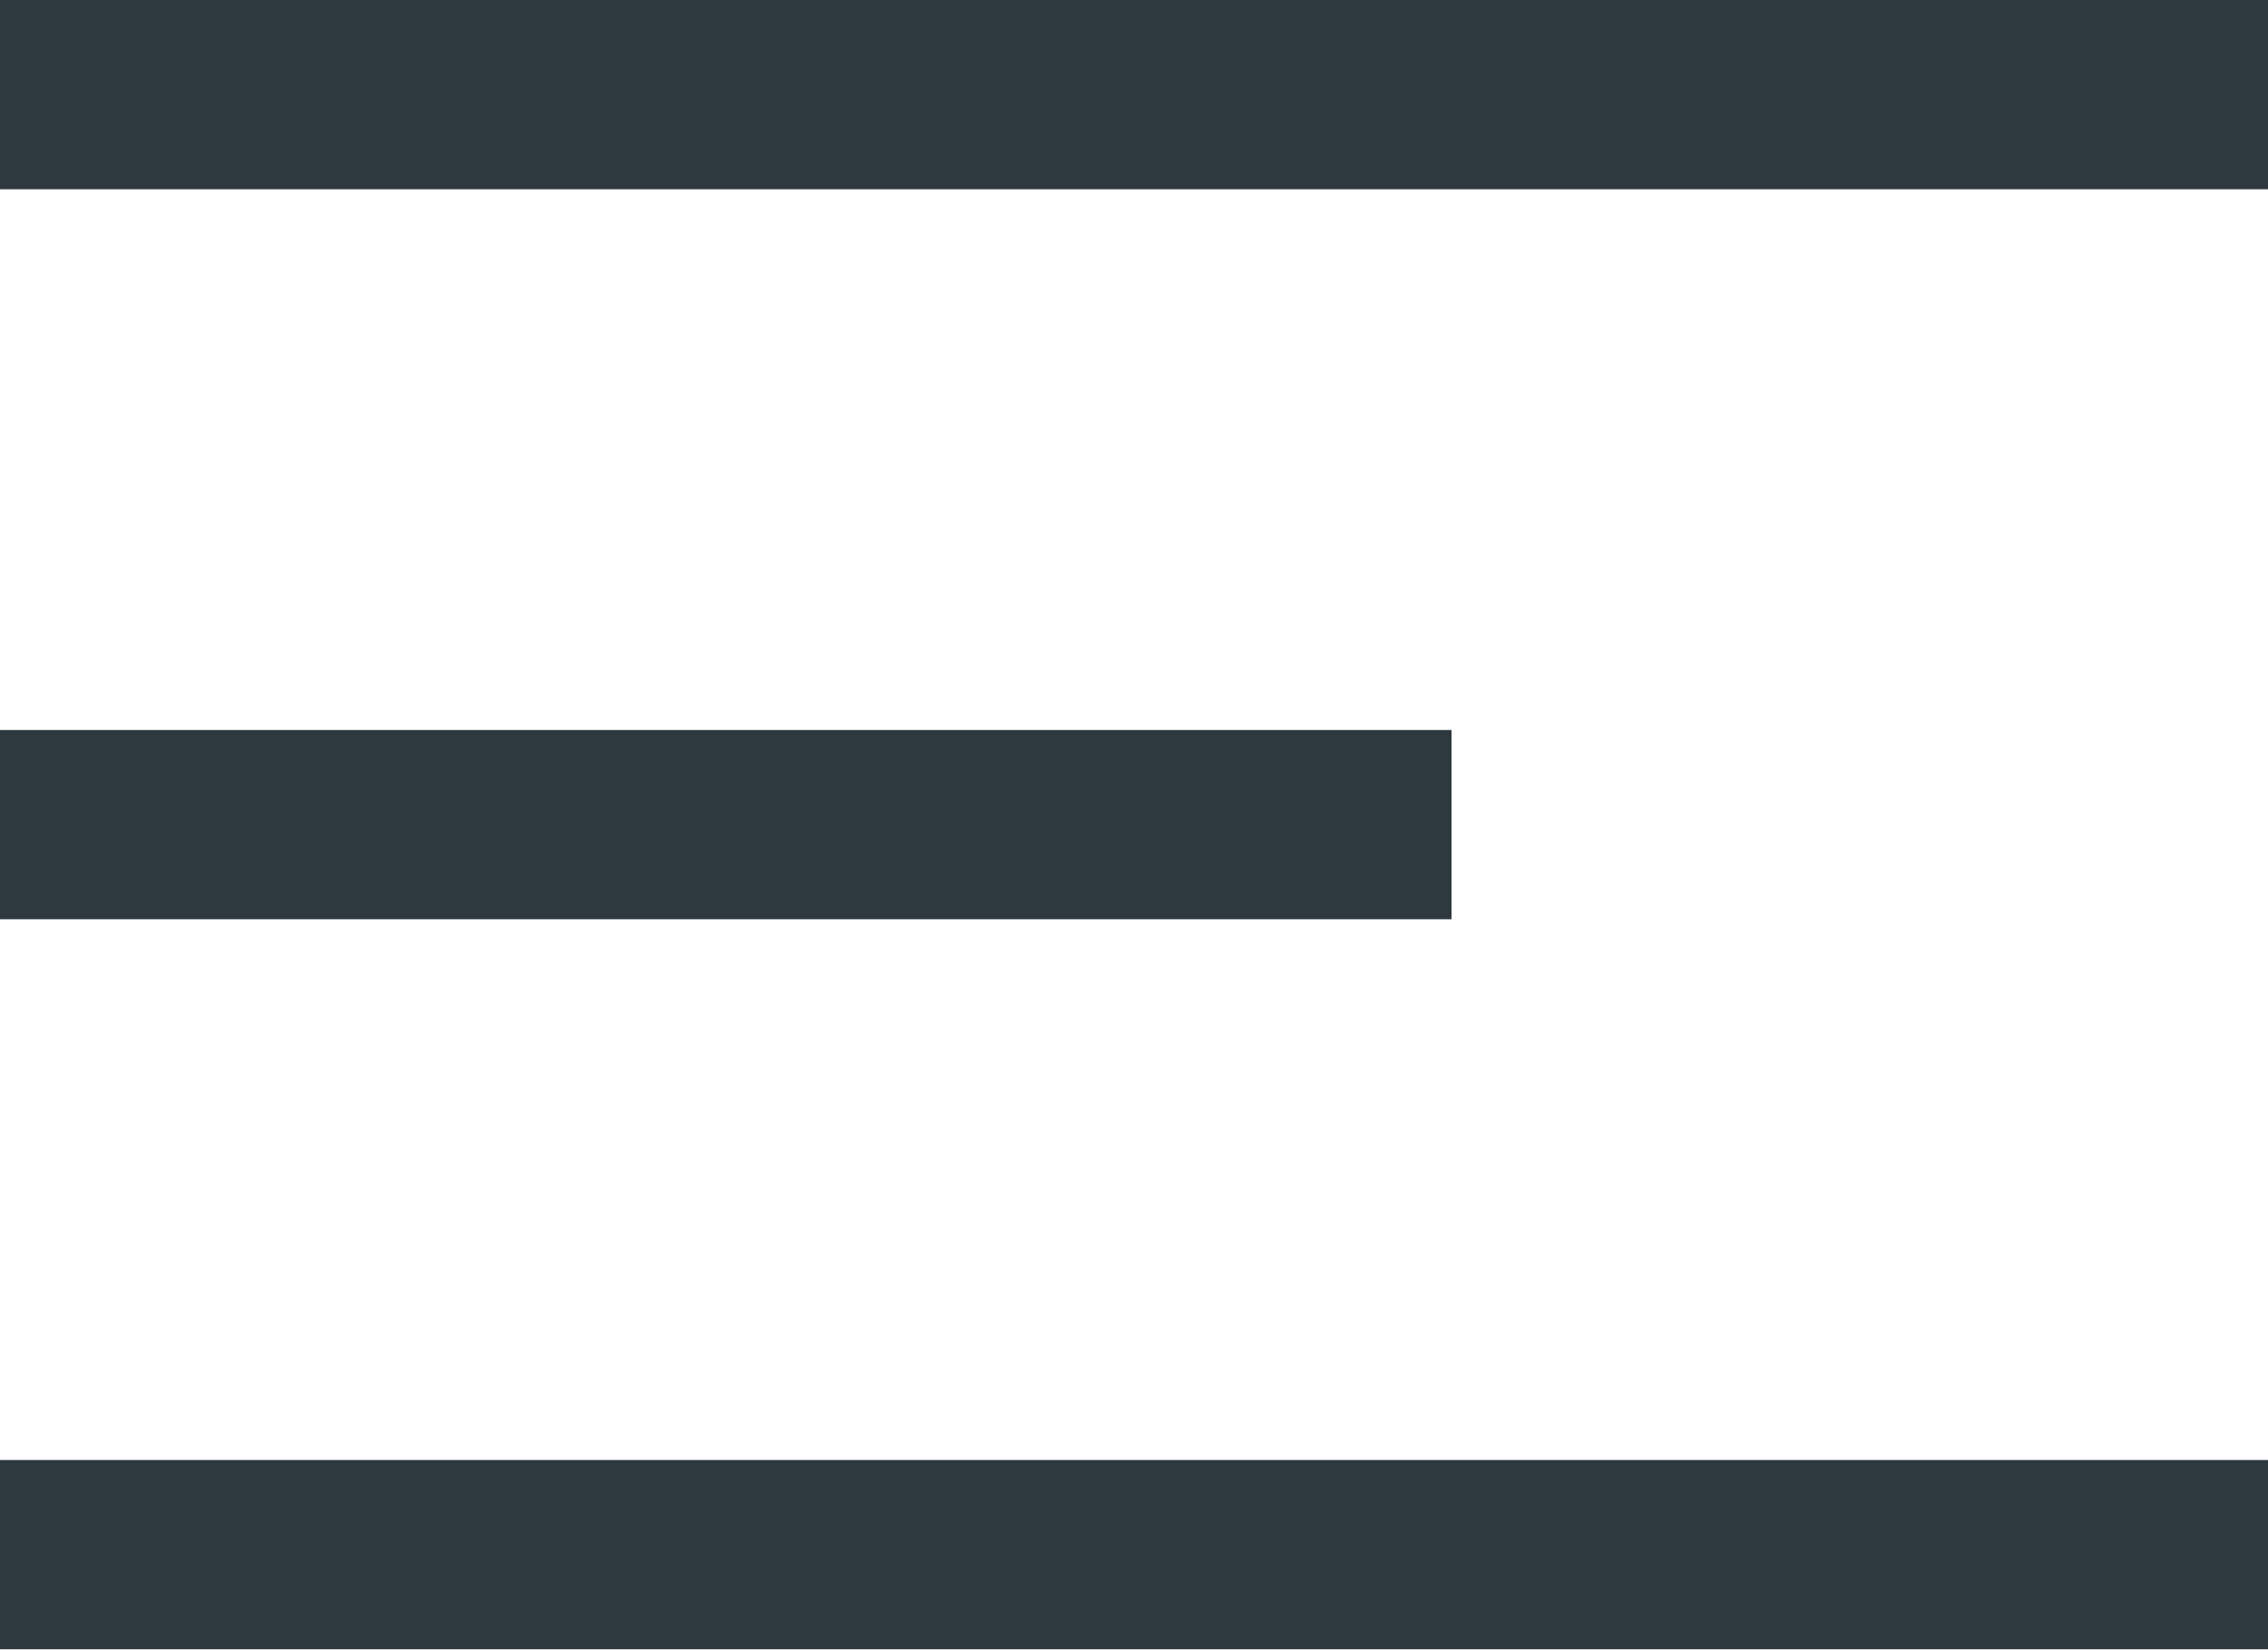
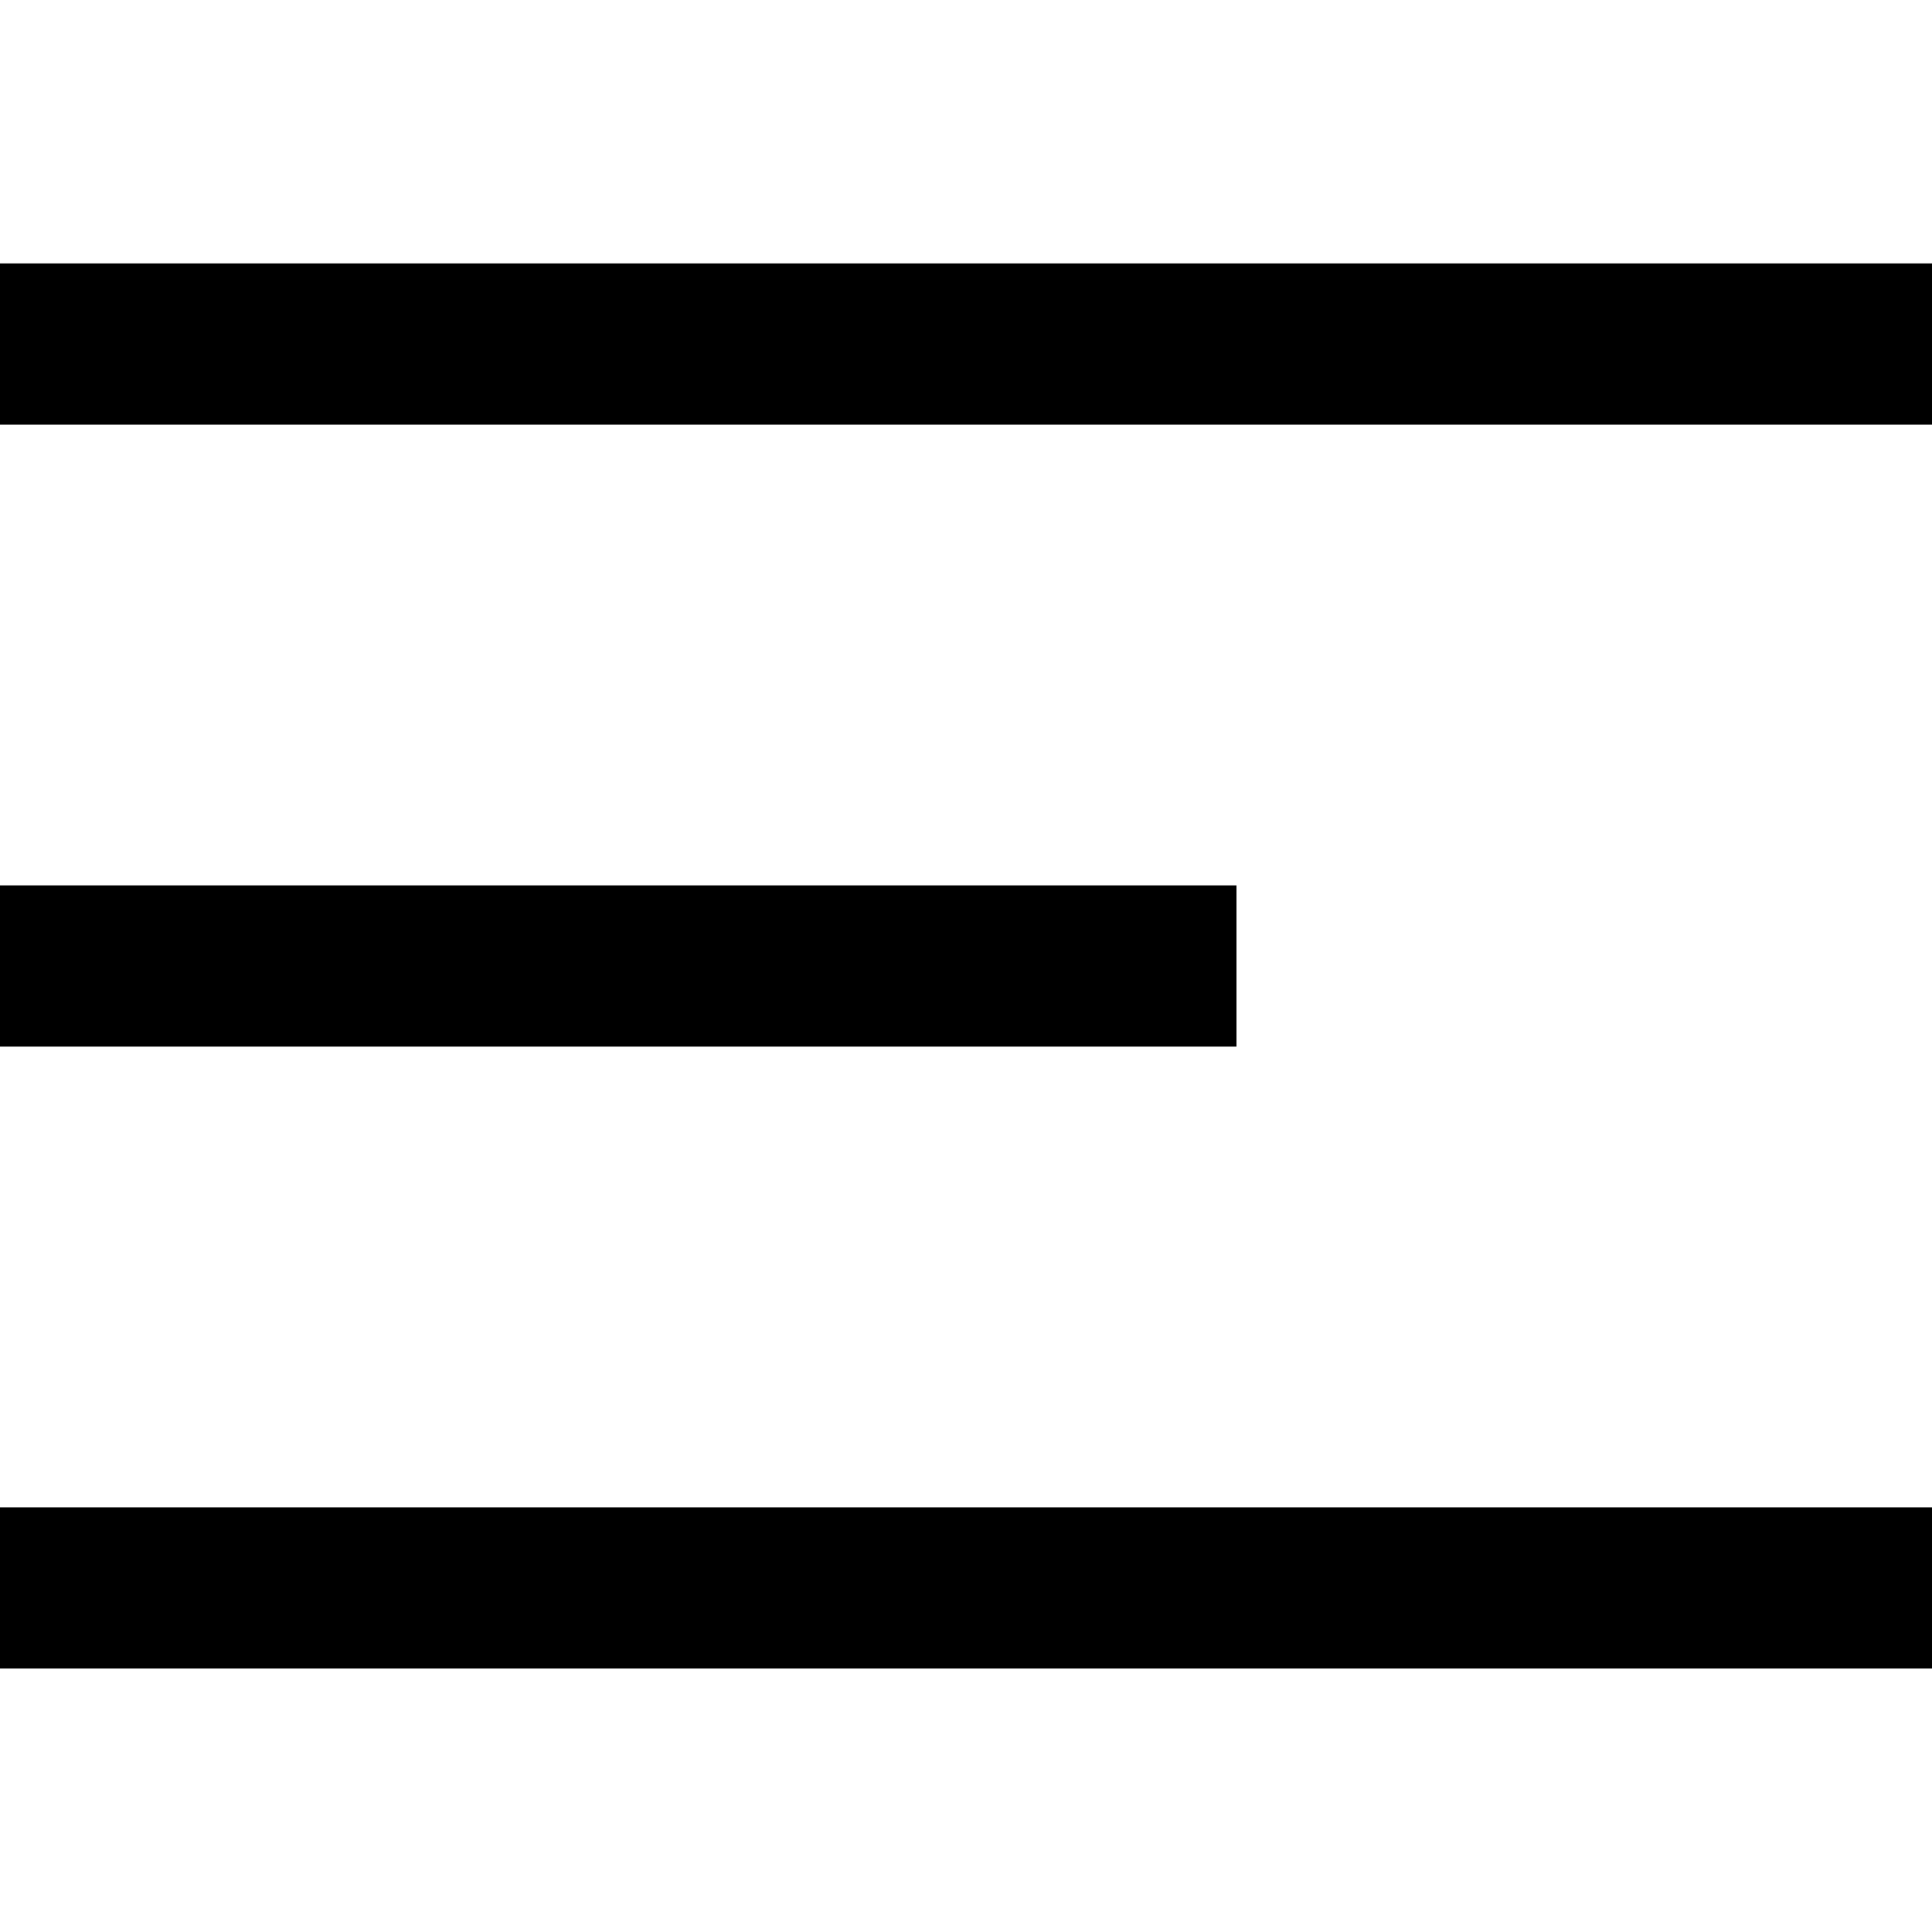
- <svg xmlns="http://www.w3.org/2000/svg" width="22" height="16" viewBox="0 0 22 16" fill="none">
-   <path d="M0 0H22V1.836H0V0Z" fill="#2D383F" />
-   <path d="M0 14.164H22V16H0V14.164Z" fill="#2D383F" />
-   <path d="M0 7.082H14.08V8.918H0V7.082Z" fill="#2D383F" />
+ <svg xmlns="http://www.w3.org/2000/svg" width="26" height="26" viewBox="0 0 26 26">
+   <path d="M0 3.545H26V5.715H0V3.545Z" fill="currentColor" />
+   <path d="M0 20.285H26V22.454H0V20.285Z" fill="currentColor" />
+   <path d="M0 11.915H16.64V14.085H0V11.915Z" fill="currentColor" />
</svg>
